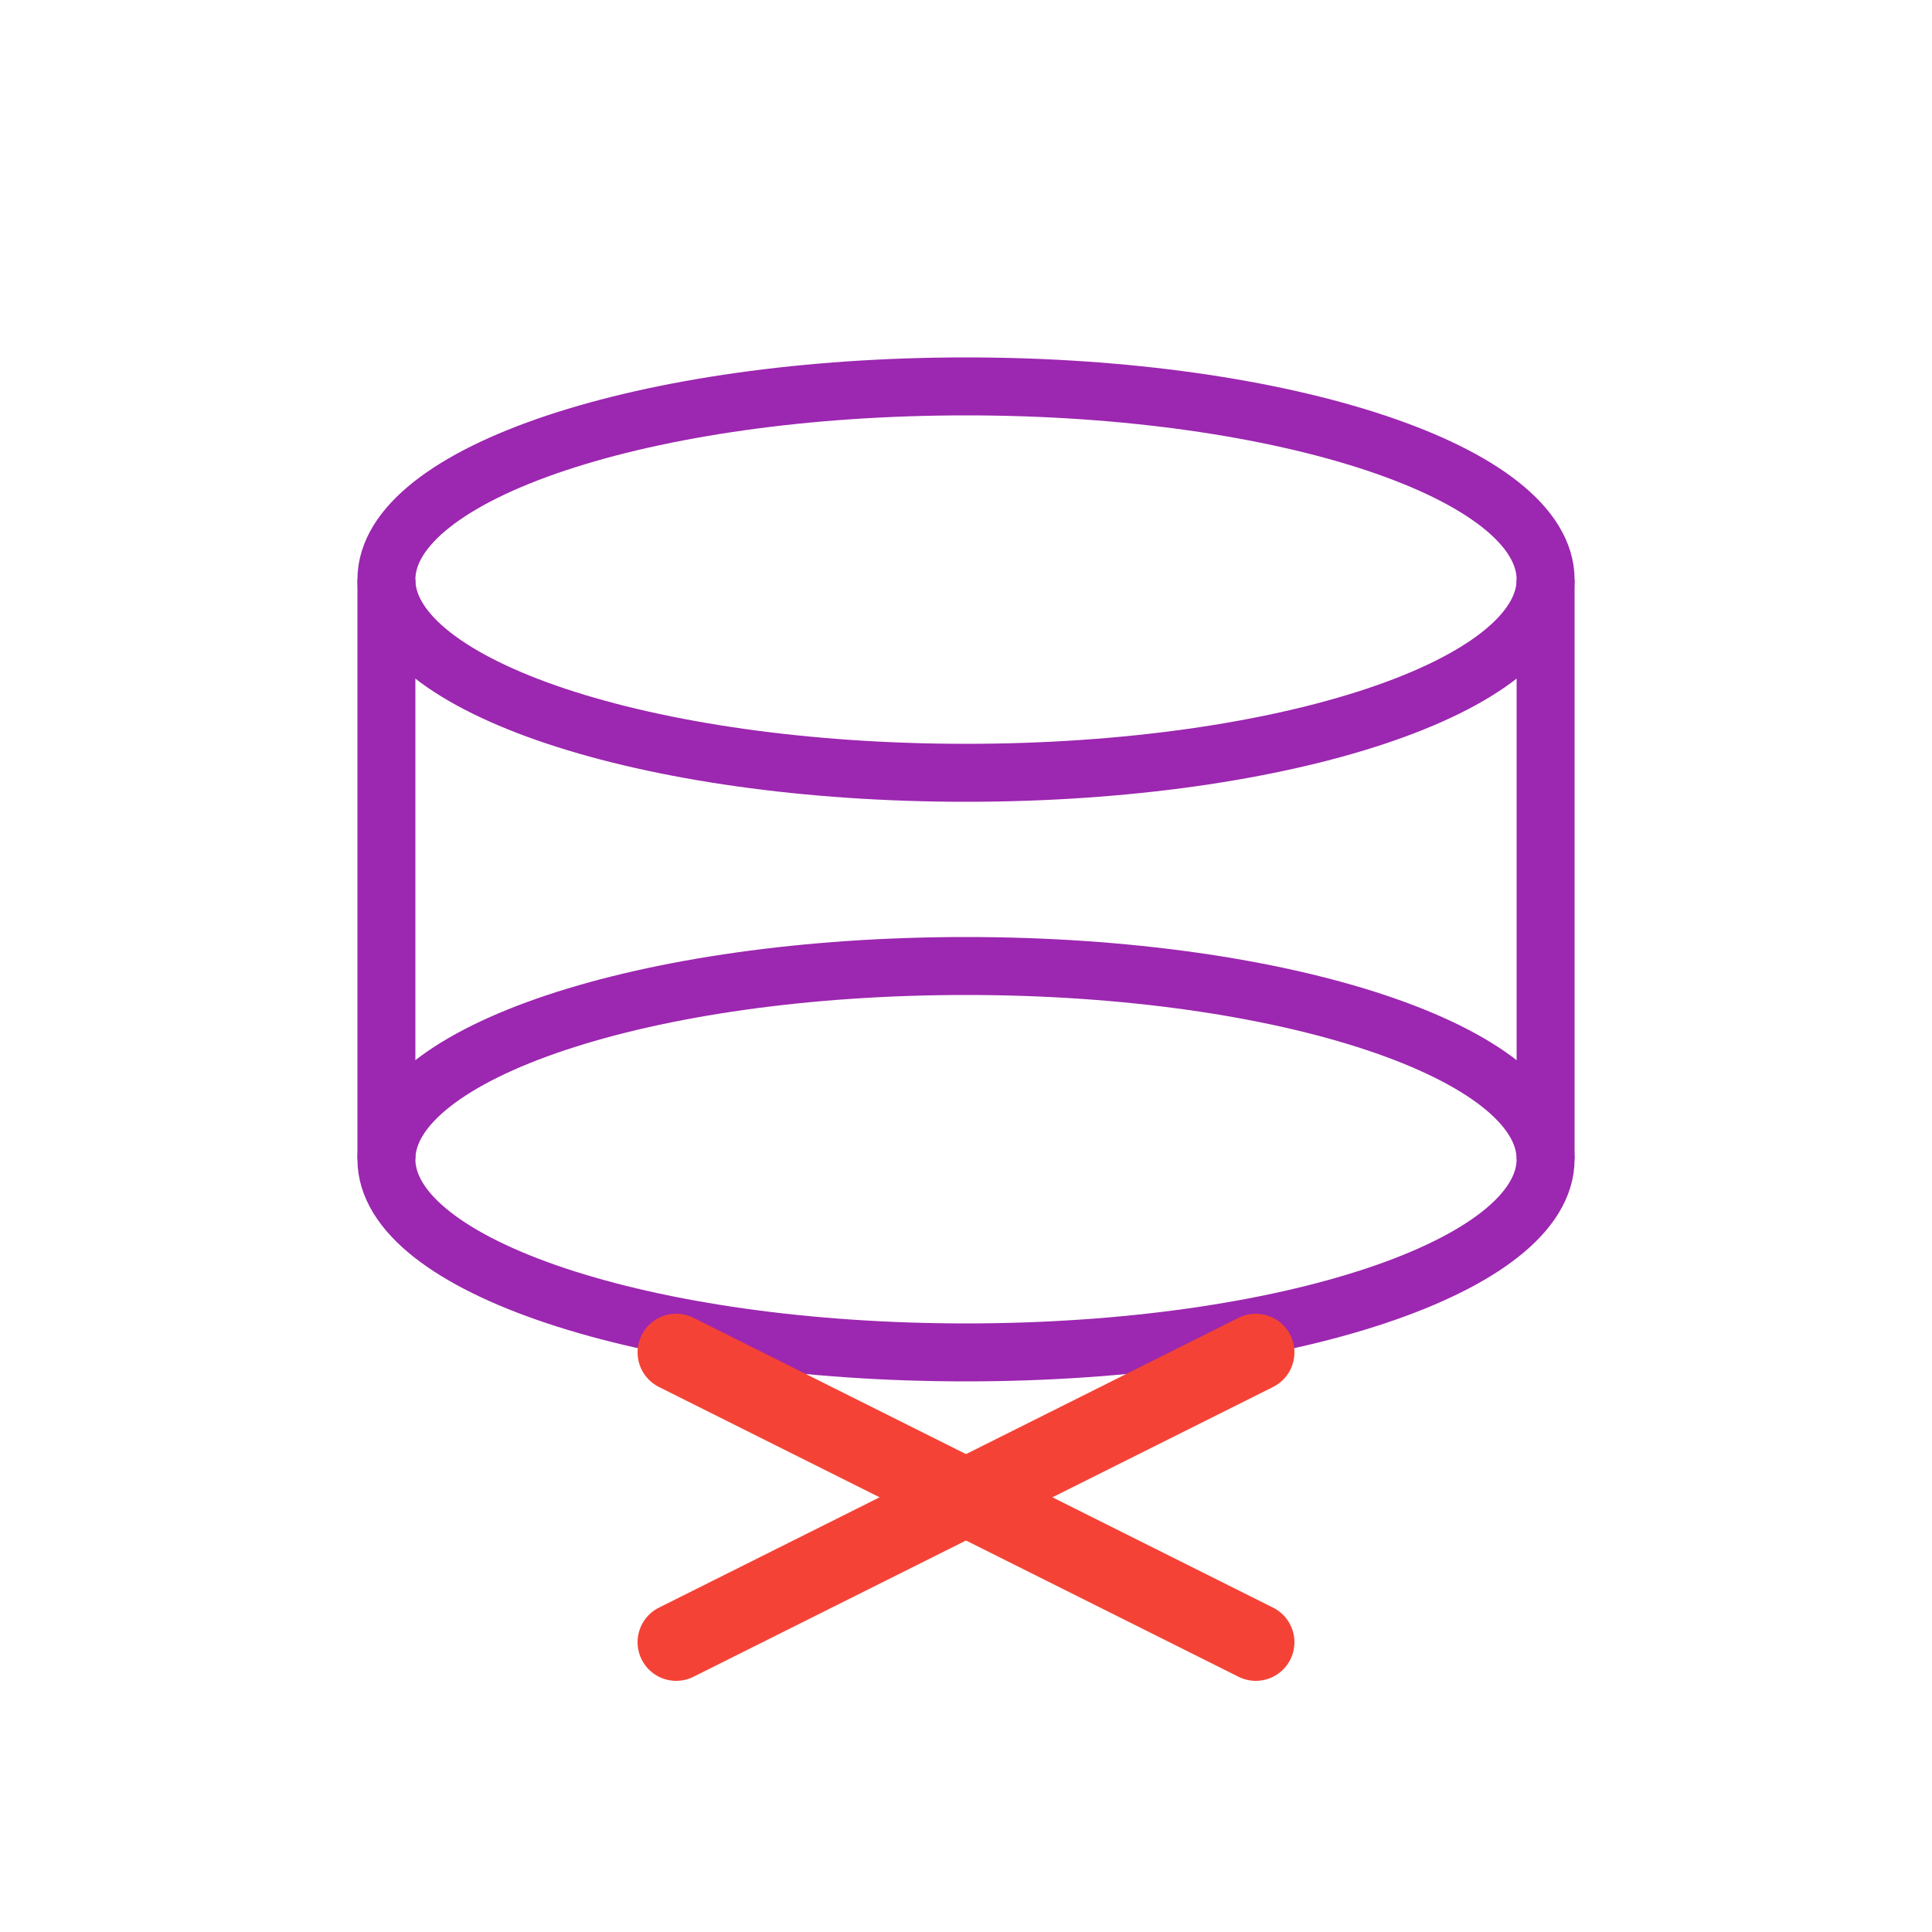
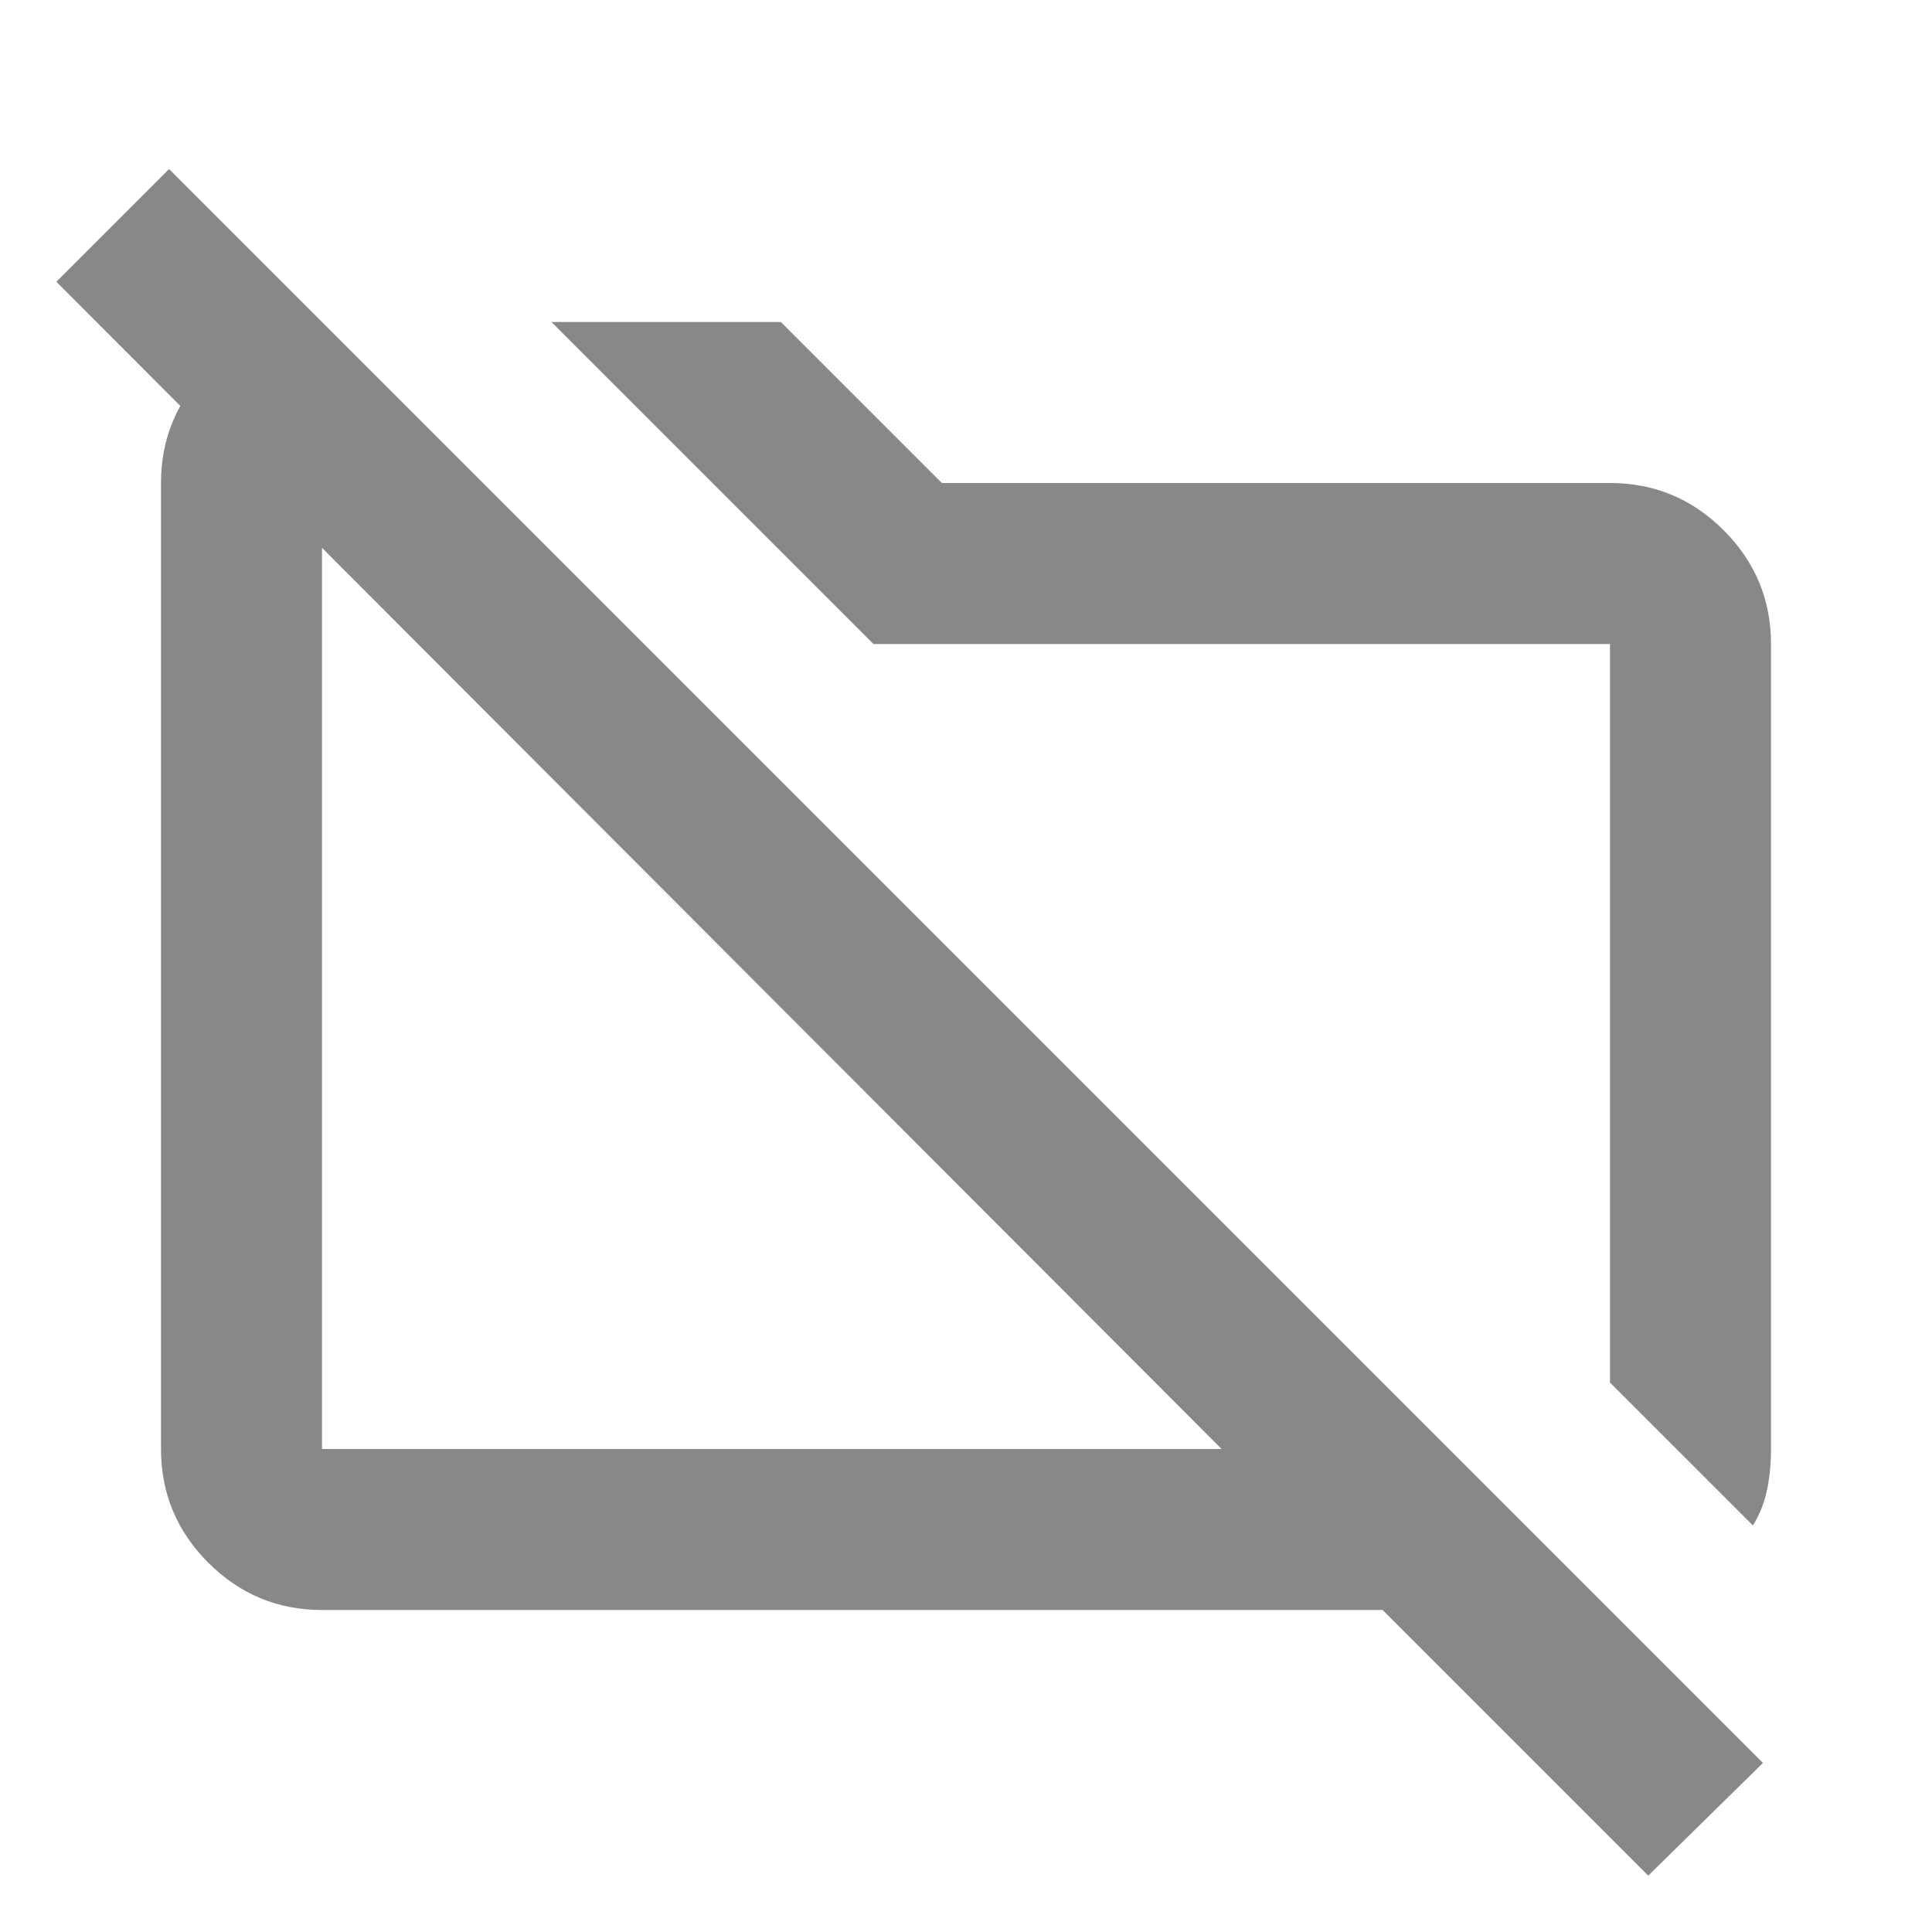
- <svg xmlns="http://www.w3.org/2000/svg" viewBox="0 0 100 100" width="100" height="100">
-   <ellipse cx="50" cy="30" rx="30" ry="10" fill="none" stroke="#9c27b0" stroke-width="3" />
-   <line x1="20" y1="30" x2="20" y2="60" stroke="#9c27b0" stroke-width="3" />
-   <line x1="80" y1="30" x2="80" y2="60" stroke="#9c27b0" stroke-width="3" />
-   <ellipse cx="50" cy="60" rx="30" ry="10" fill="none" stroke="#9c27b0" stroke-width="3" />
-   <line x1="35" y1="70" x2="65" y2="85" stroke="#f44336" stroke-width="4" stroke-linecap="round" />
-   <line x1="65" y1="70" x2="35" y2="85" stroke="#f44336" stroke-width="4" stroke-linecap="round" />
+ <svg xmlns="http://www.w3.org/2000/svg" height="24px" viewBox="0 -960 960 960" width="24px" fill="#888">
+   <path d="m871-202-71-71v-367H434l-80-80-80-80h114l80 80h332q33 0 56.5 23.5T880-640v400q0 11-2 20.5t-7 17.5ZM819-28 687-160H160q-33 0-56.5-23.5T80-240v-480q0-33 23.5-56.5T160-800l80 80h-80v480h447L28-820l56-56L876-84l-57 56ZM368-480Zm209-17Z" />
</svg>
